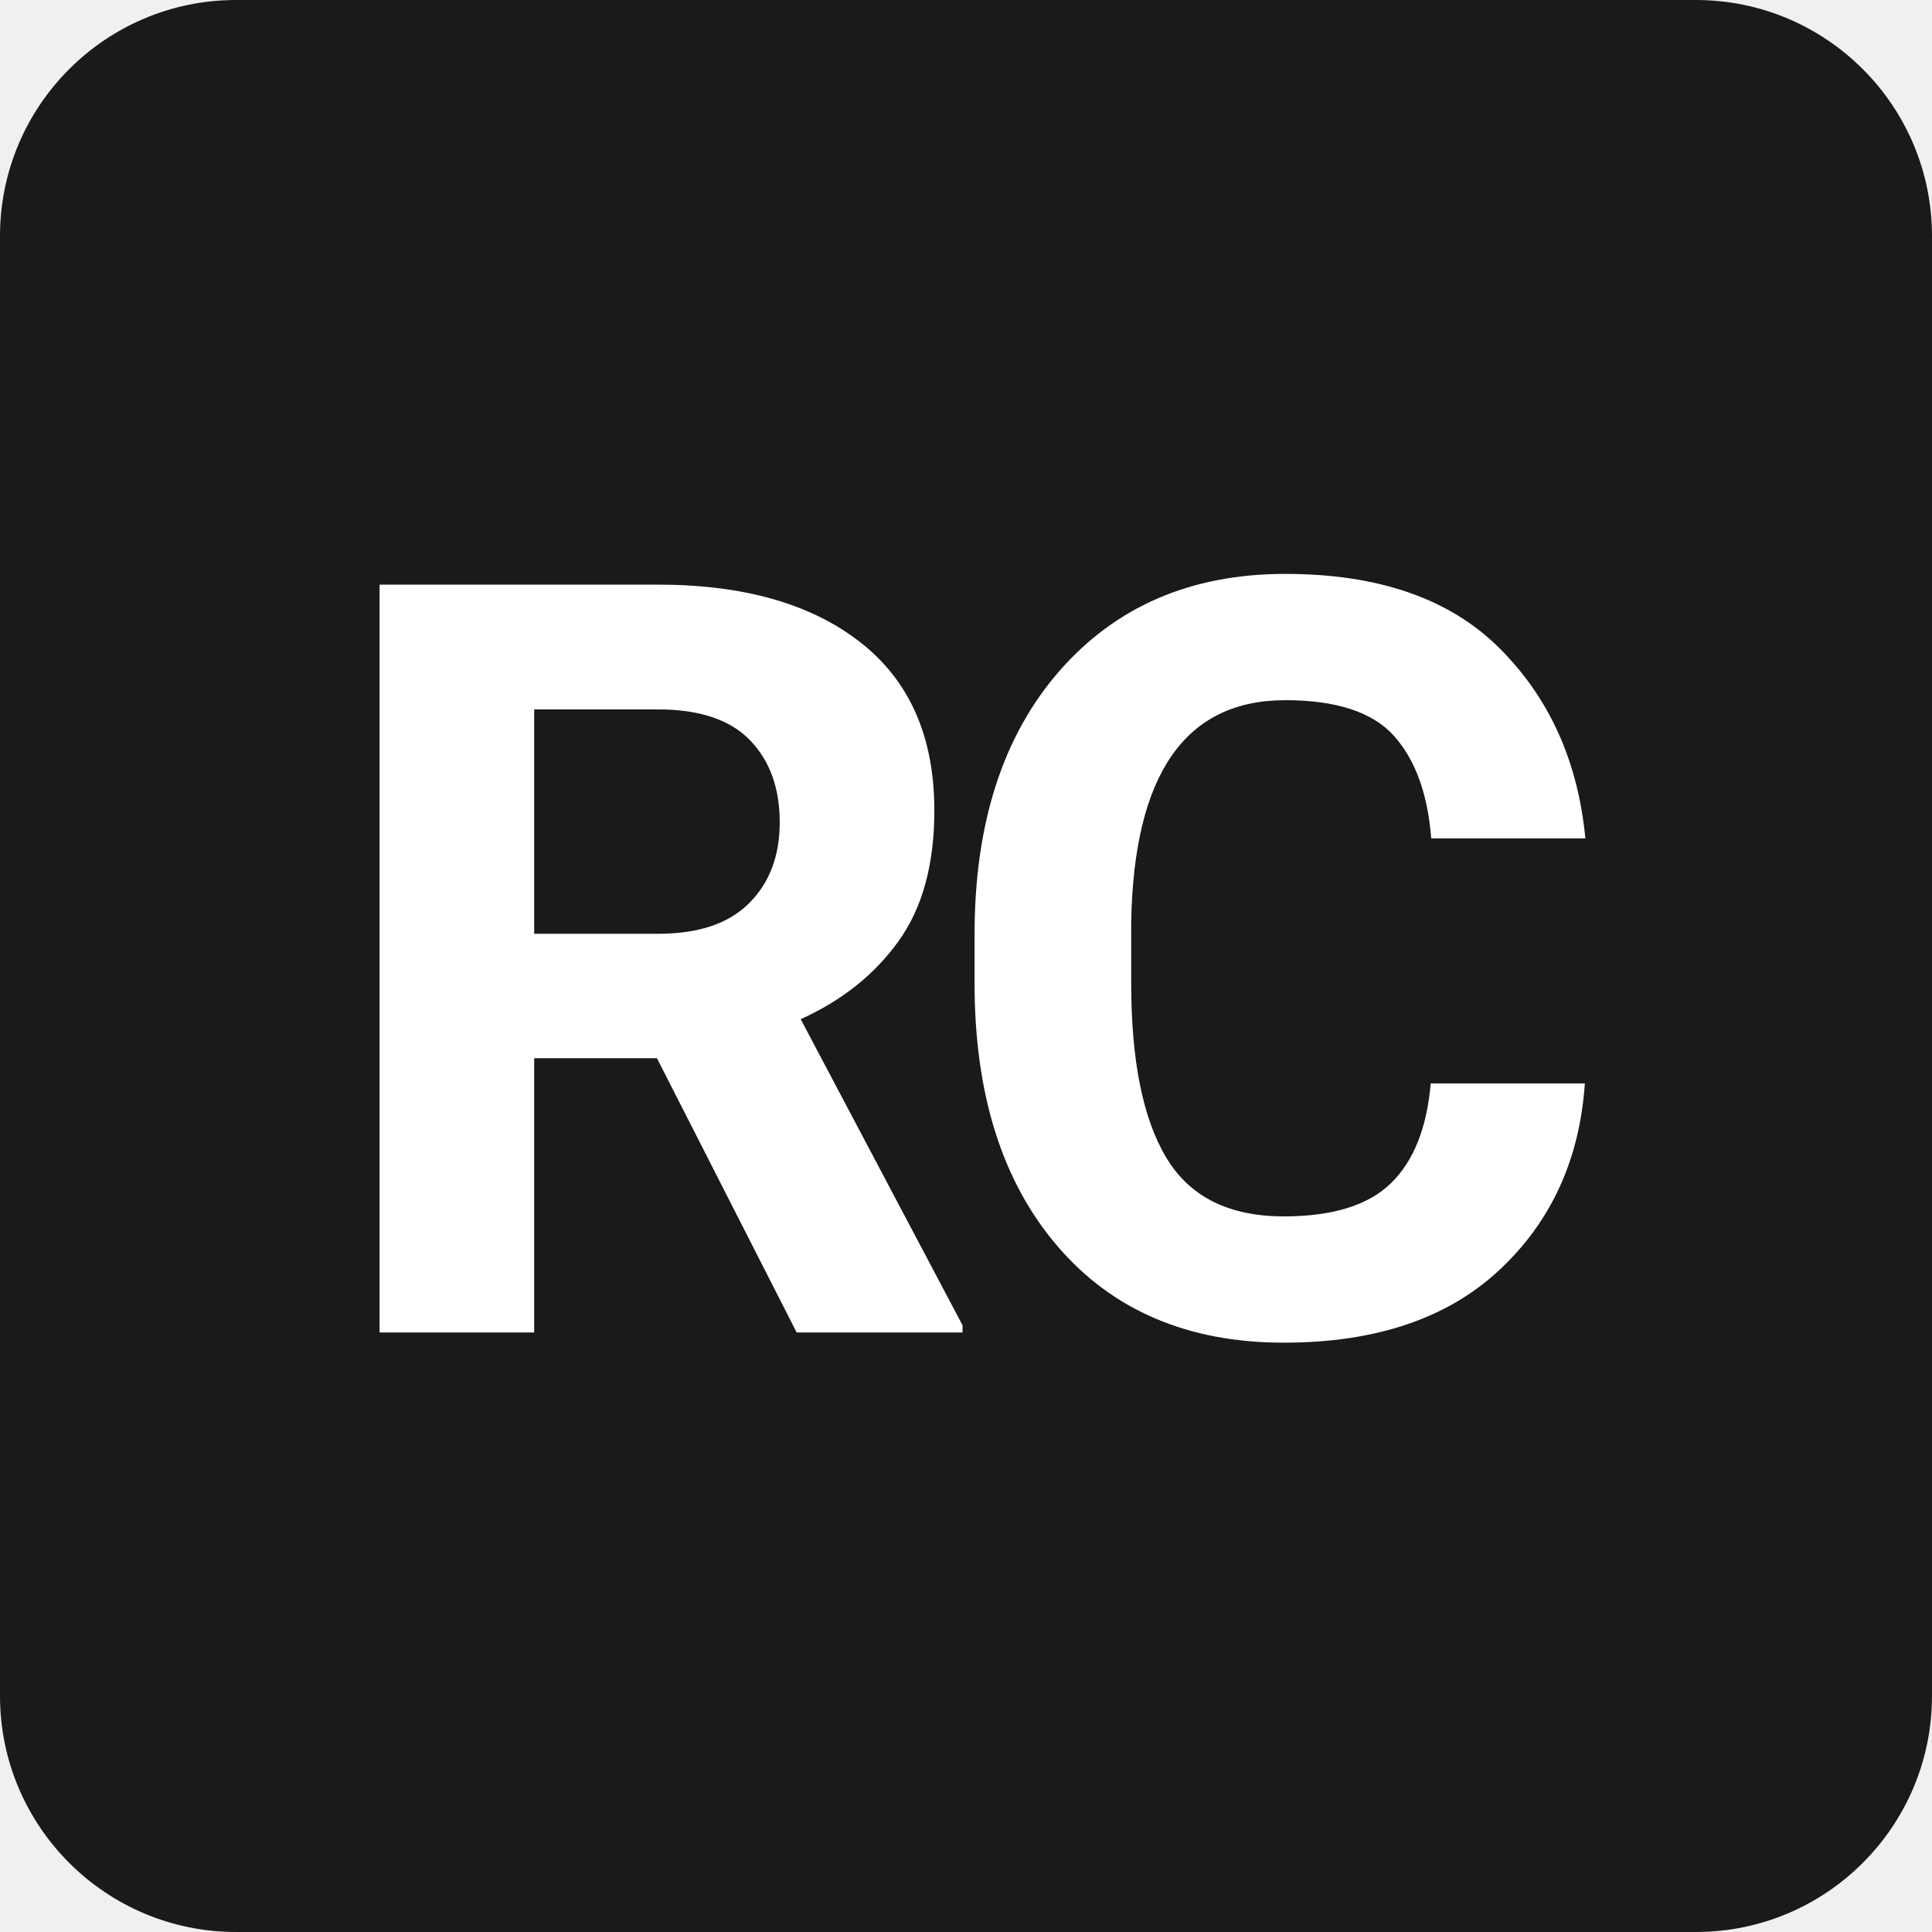
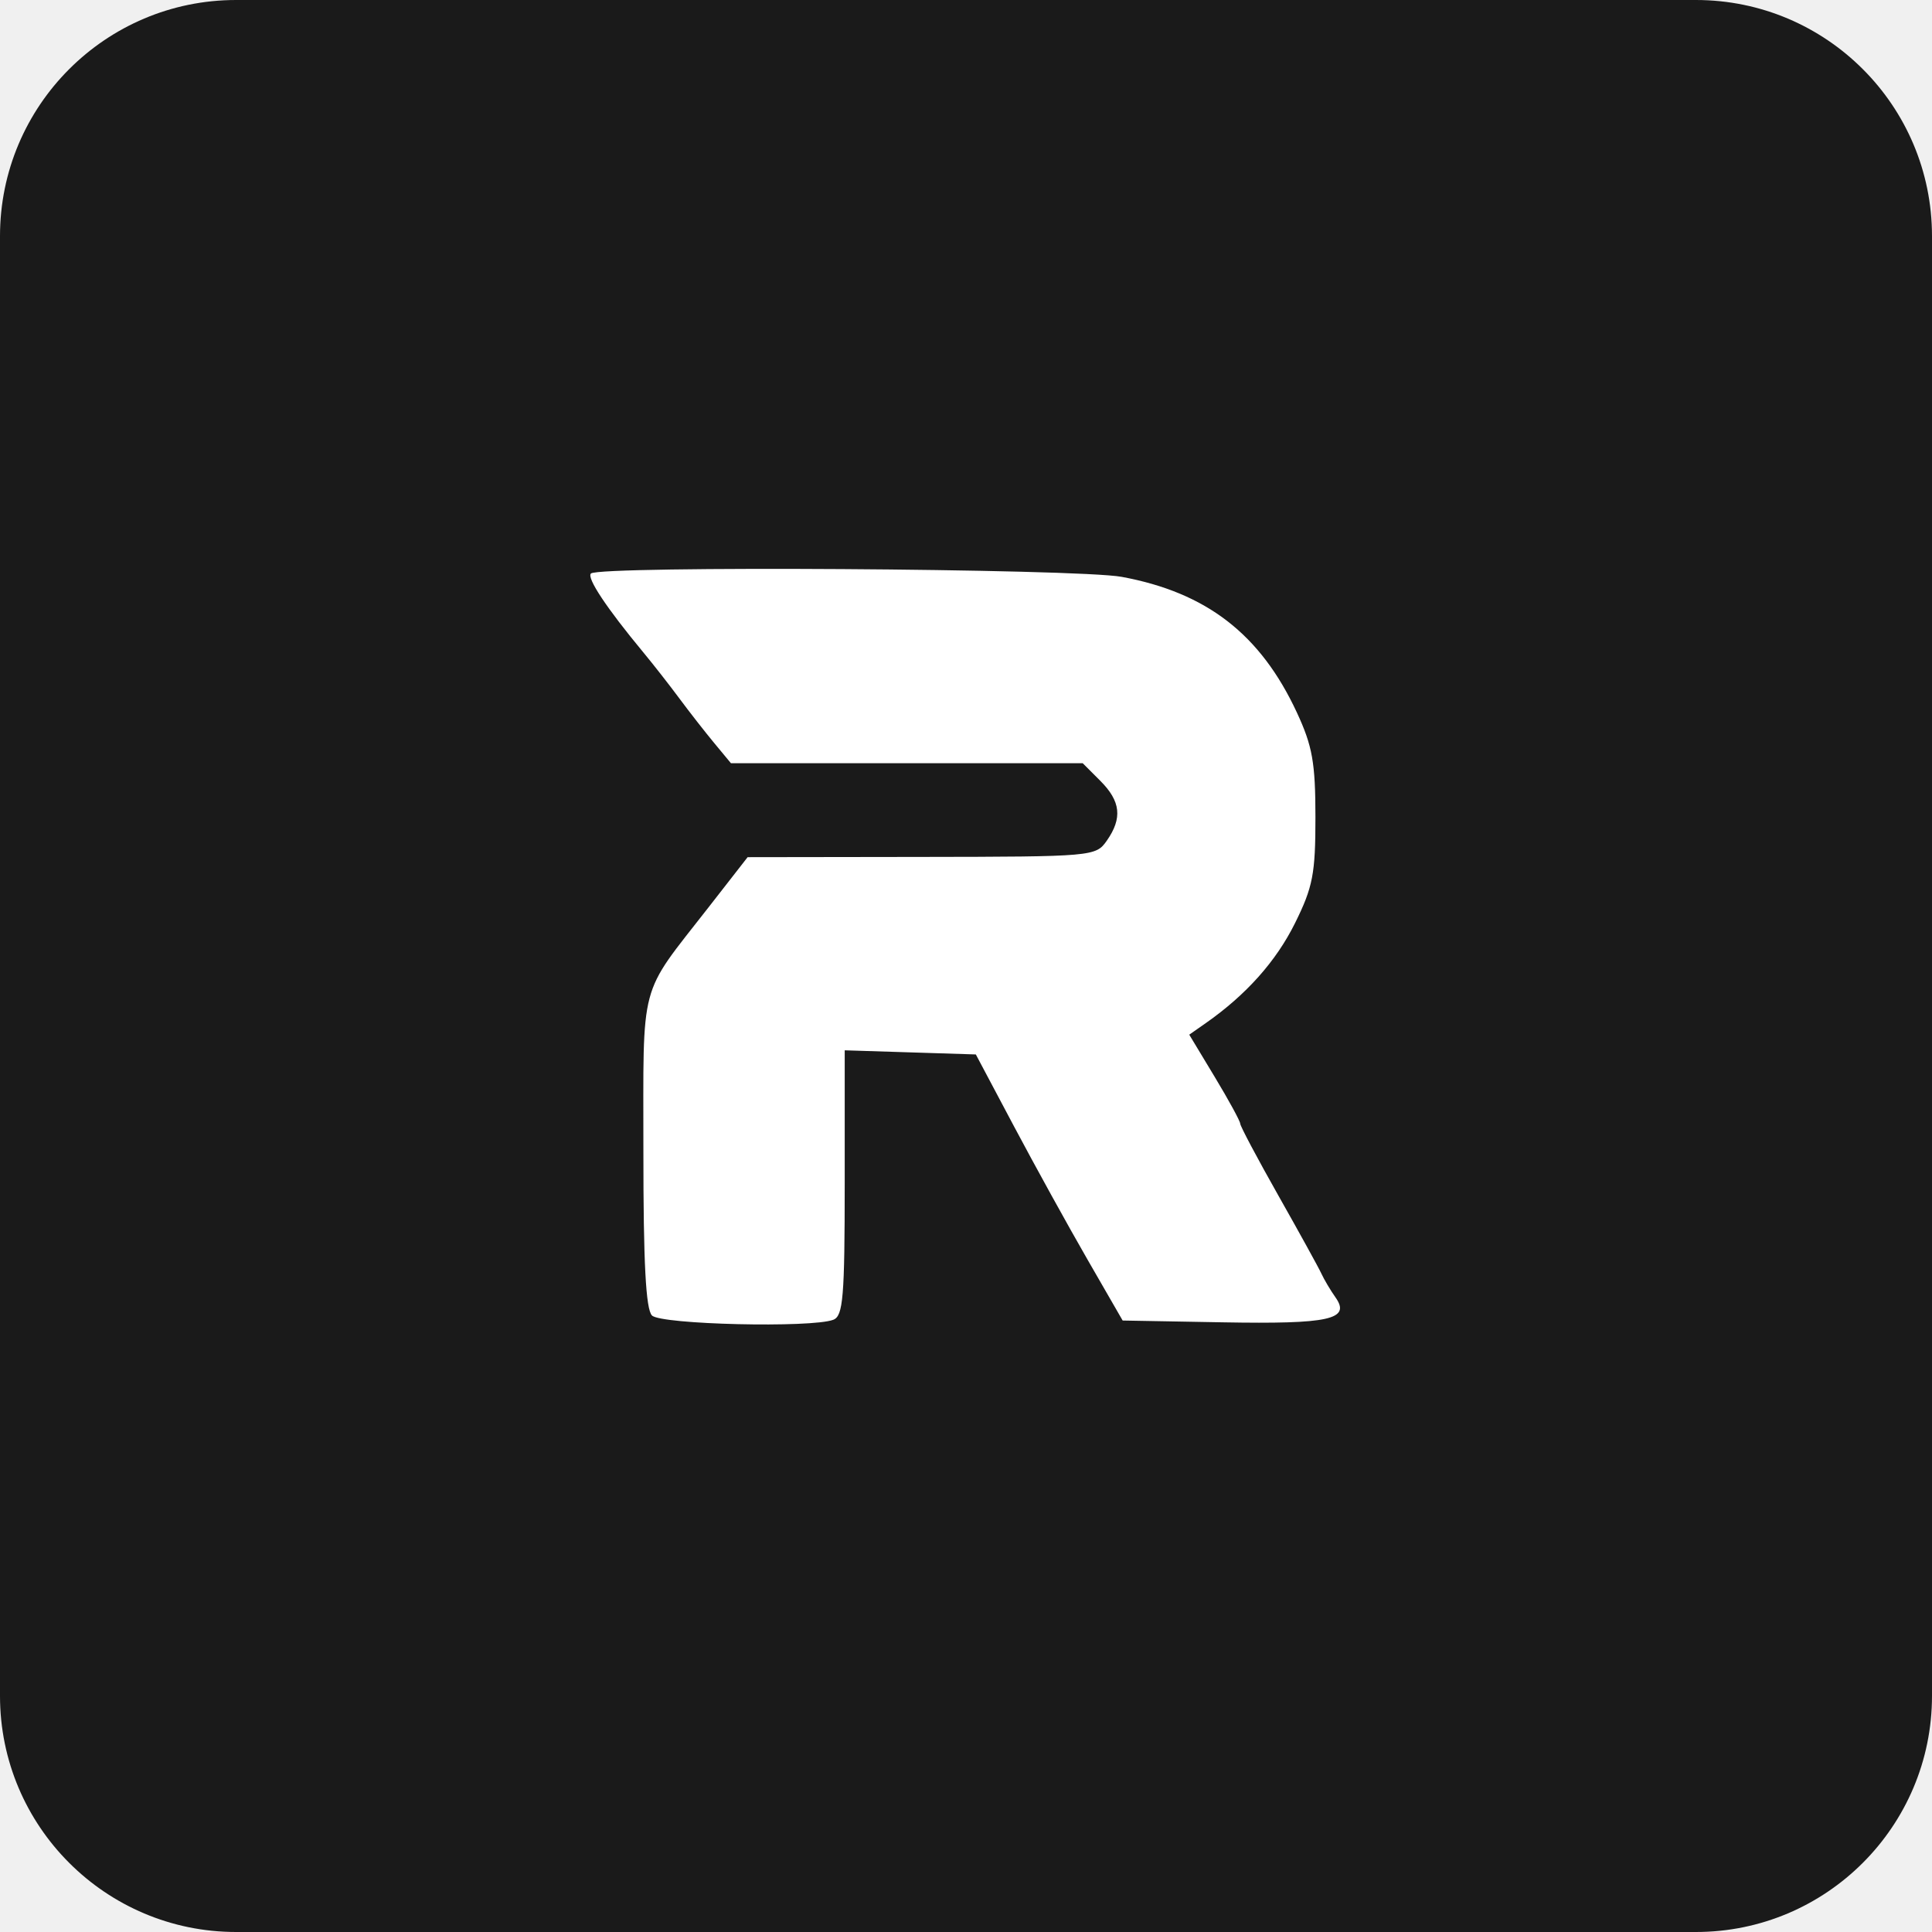
<svg xmlns="http://www.w3.org/2000/svg" viewBox="0 0 180 180">
  <rect width="180" height="180" fill="#1a1a1a" rx="22" />
-   <text x="50%" y="54%" dominant-baseline="middle" text-anchor="middle" font-family="system-ui, -apple-system, 'Segoe UI', Roboto, Helvetica, Arial, sans-serif" font-size="98" font-weight="700" fill="white" letter-spacing="-5">RC</text>
+   <g transform="translate(55, 53) scale(0.67)">
+     <path fill="white" d="M0.083 0.646C-0.526 1.255 2.249 5.435 7.341 11.578C8.734 13.258 10.998 16.15 12.373 18.006C13.748 19.861 15.926 22.649 17.212 24.201L19.551 27.023H44.007H68.464L70.918 29.478C73.756 32.315 74.01 34.668 71.816 37.8C70.282 39.991 69.915 40.023 46.066 40.056L21.873 40.09L16.373 47.148C6.655 59.618 7.384 56.868 7.378 81.073C7.374 96.507 7.714 102.964 8.573 103.823C9.833 105.083 30.769 105.576 33.791 104.416C35.154 103.893 35.373 101.262 35.373 85.378V66.948L44.489 67.235L53.606 67.523L58.914 77.523C61.833 83.023 66.427 91.348 69.122 96.023L74.022 104.523L87.947 104.773C102.783 105.039 105.787 104.373 103.617 101.301C102.926 100.323 102.05 98.848 101.67 98.023C101.291 97.198 98.594 92.303 95.677 87.145C92.76 81.987 90.372 77.487 90.37 77.145C90.369 76.803 88.774 73.879 86.826 70.649L83.283 64.774L85.578 63.168C91.194 59.238 95.365 54.565 97.995 49.254C100.479 44.238 100.832 42.4 100.83 34.523C100.827 26.956 100.416 24.64 98.249 19.977C93.19 9.094 85.704 3.295 73.899 1.112C67.662 -0.041 1.19 -0.46 0.083 0.646Z" />
+   </g>
</svg>
